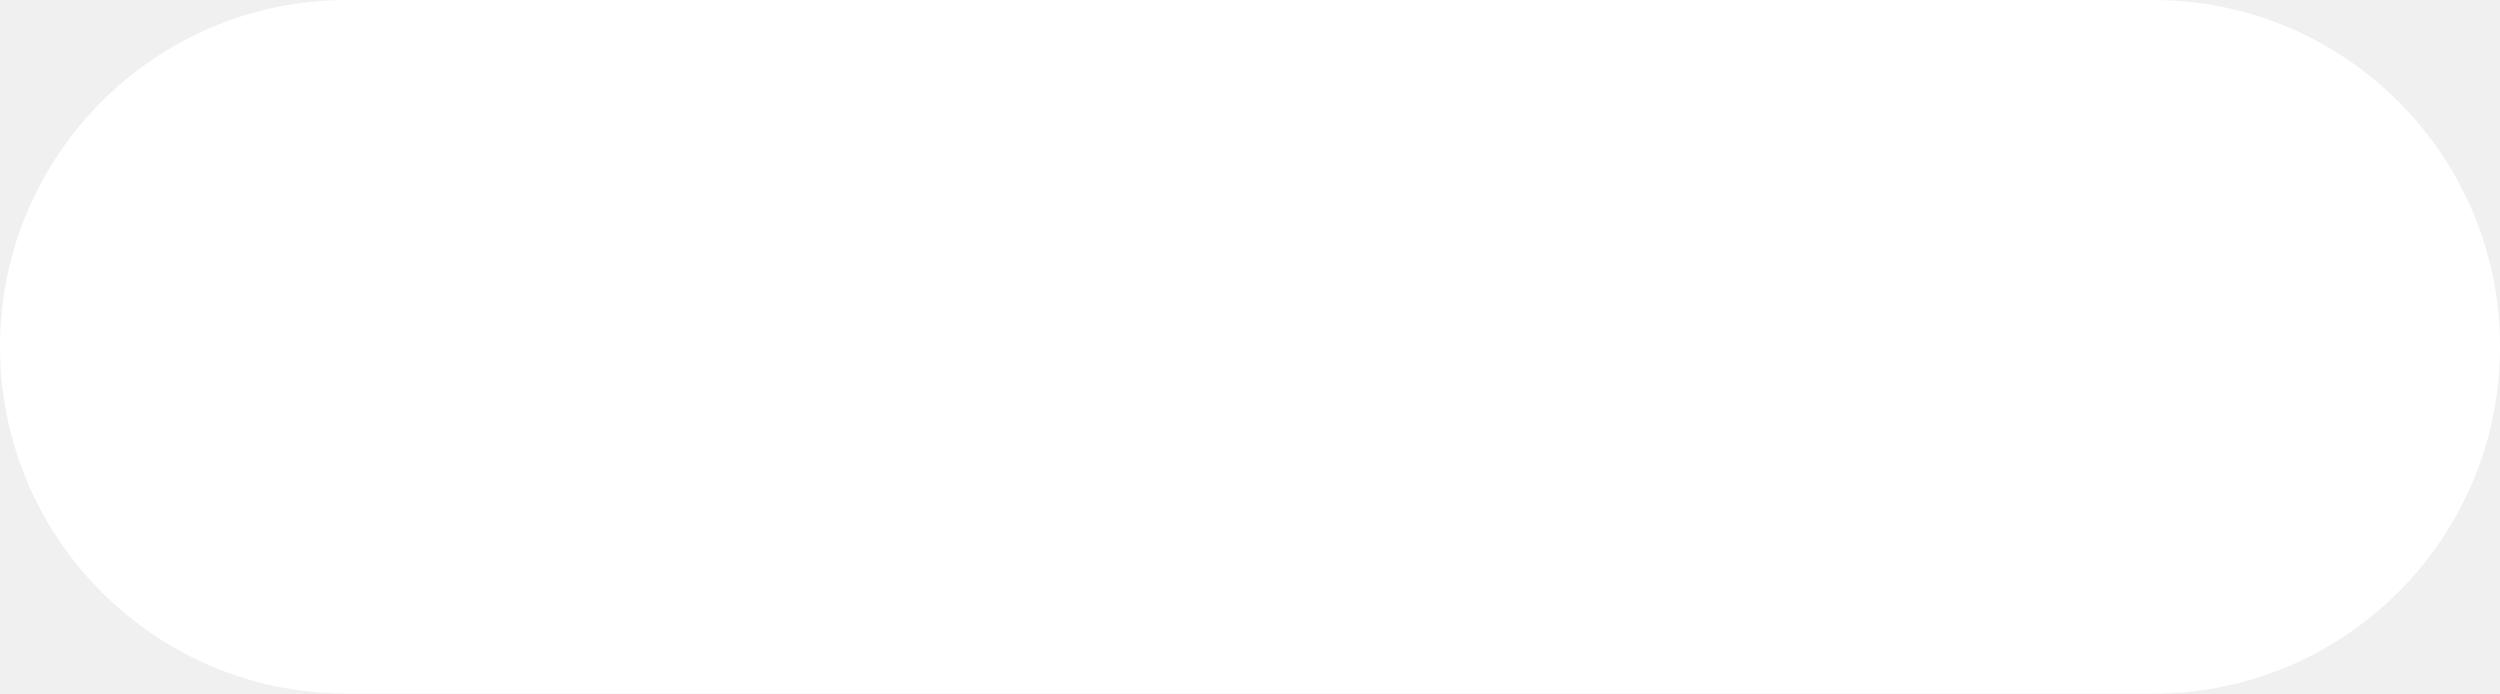
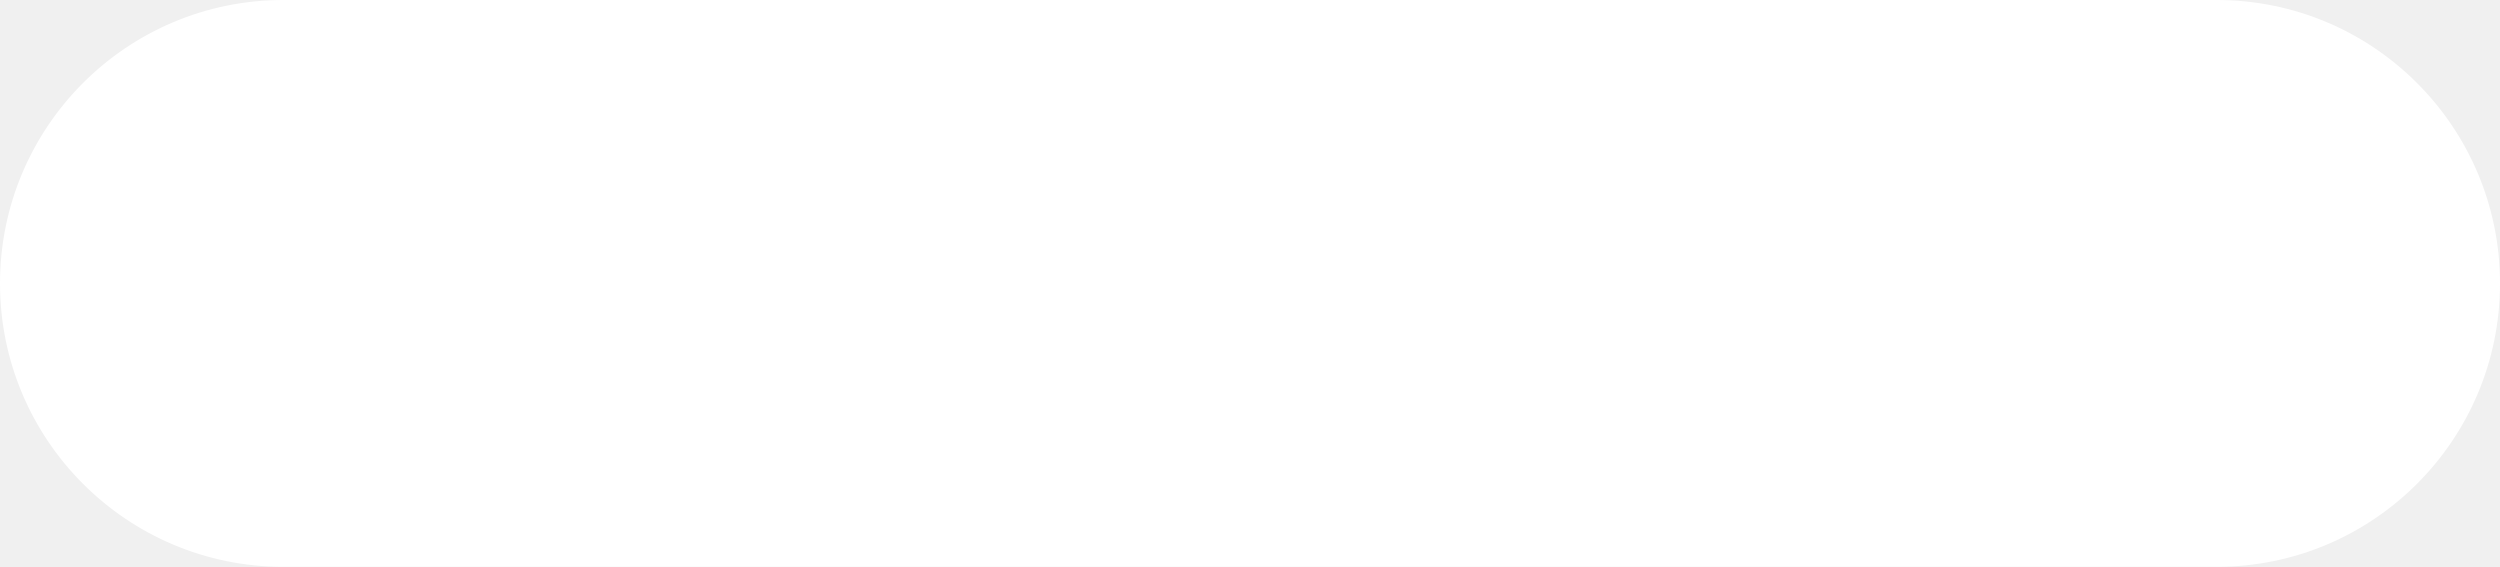
- <svg xmlns="http://www.w3.org/2000/svg" width="125.719mm" height="34.88mm" viewBox="0 0 125.719 34.88" version="1.1" id="svg1">
+ <svg xmlns="http://www.w3.org/2000/svg" width="125.719mm" height="28.505mm" viewBox="0 0 125.719 28.505" version="1.1" id="svg1">
  <defs id="defs1" />
-   <g id="layer1" transform="translate(-51.2709,-81.00655)">
-     <rect style="fill:#ffffff;fill-opacity:1;fill-rule:evenodd;stroke-width:2.93" id="rect1" width="125.719" height="34.88" x="51.271" y="81.007" ry="17.44" />
+   <g id="layer1" transform="translate(-51.2709,-87.38139)">
+     <rect style="fill:#ffffff;fill-opacity:1;fill-rule:evenodd;stroke-width:2.649" id="rect1" width="125.719" height="28.505" x="51.271" y="87.381" ry="14.252" />
  </g>
</svg>
